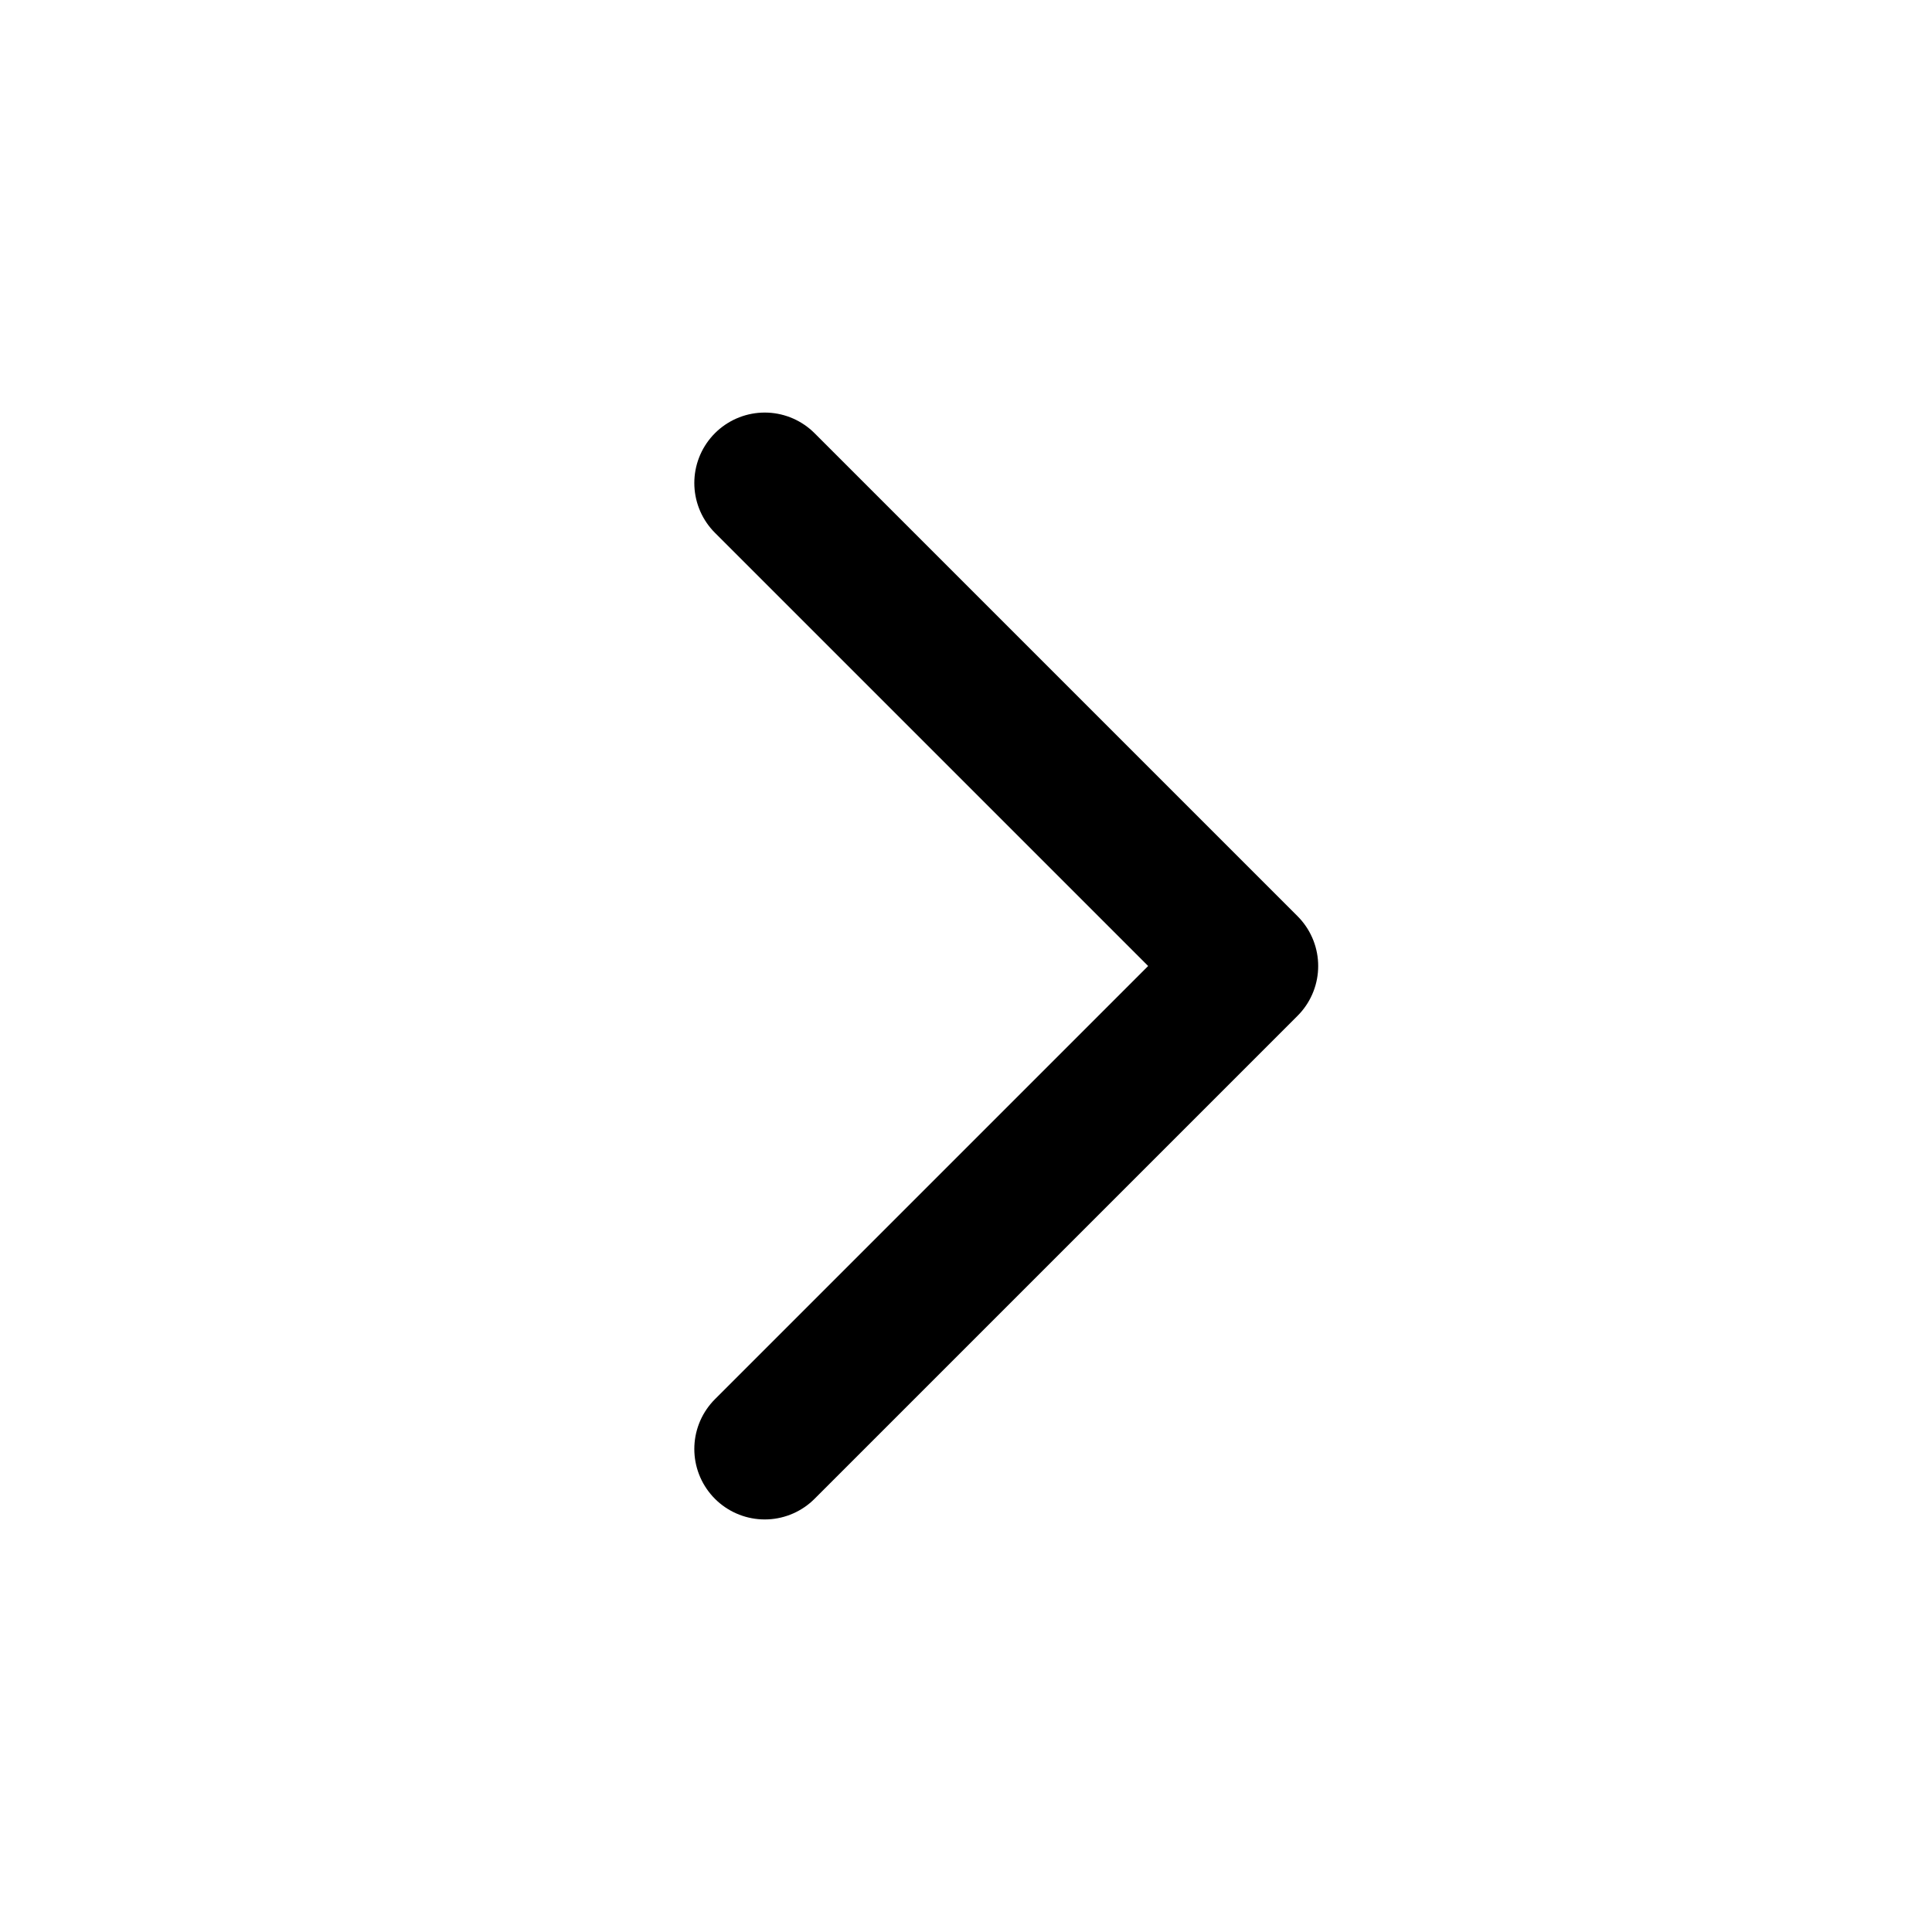
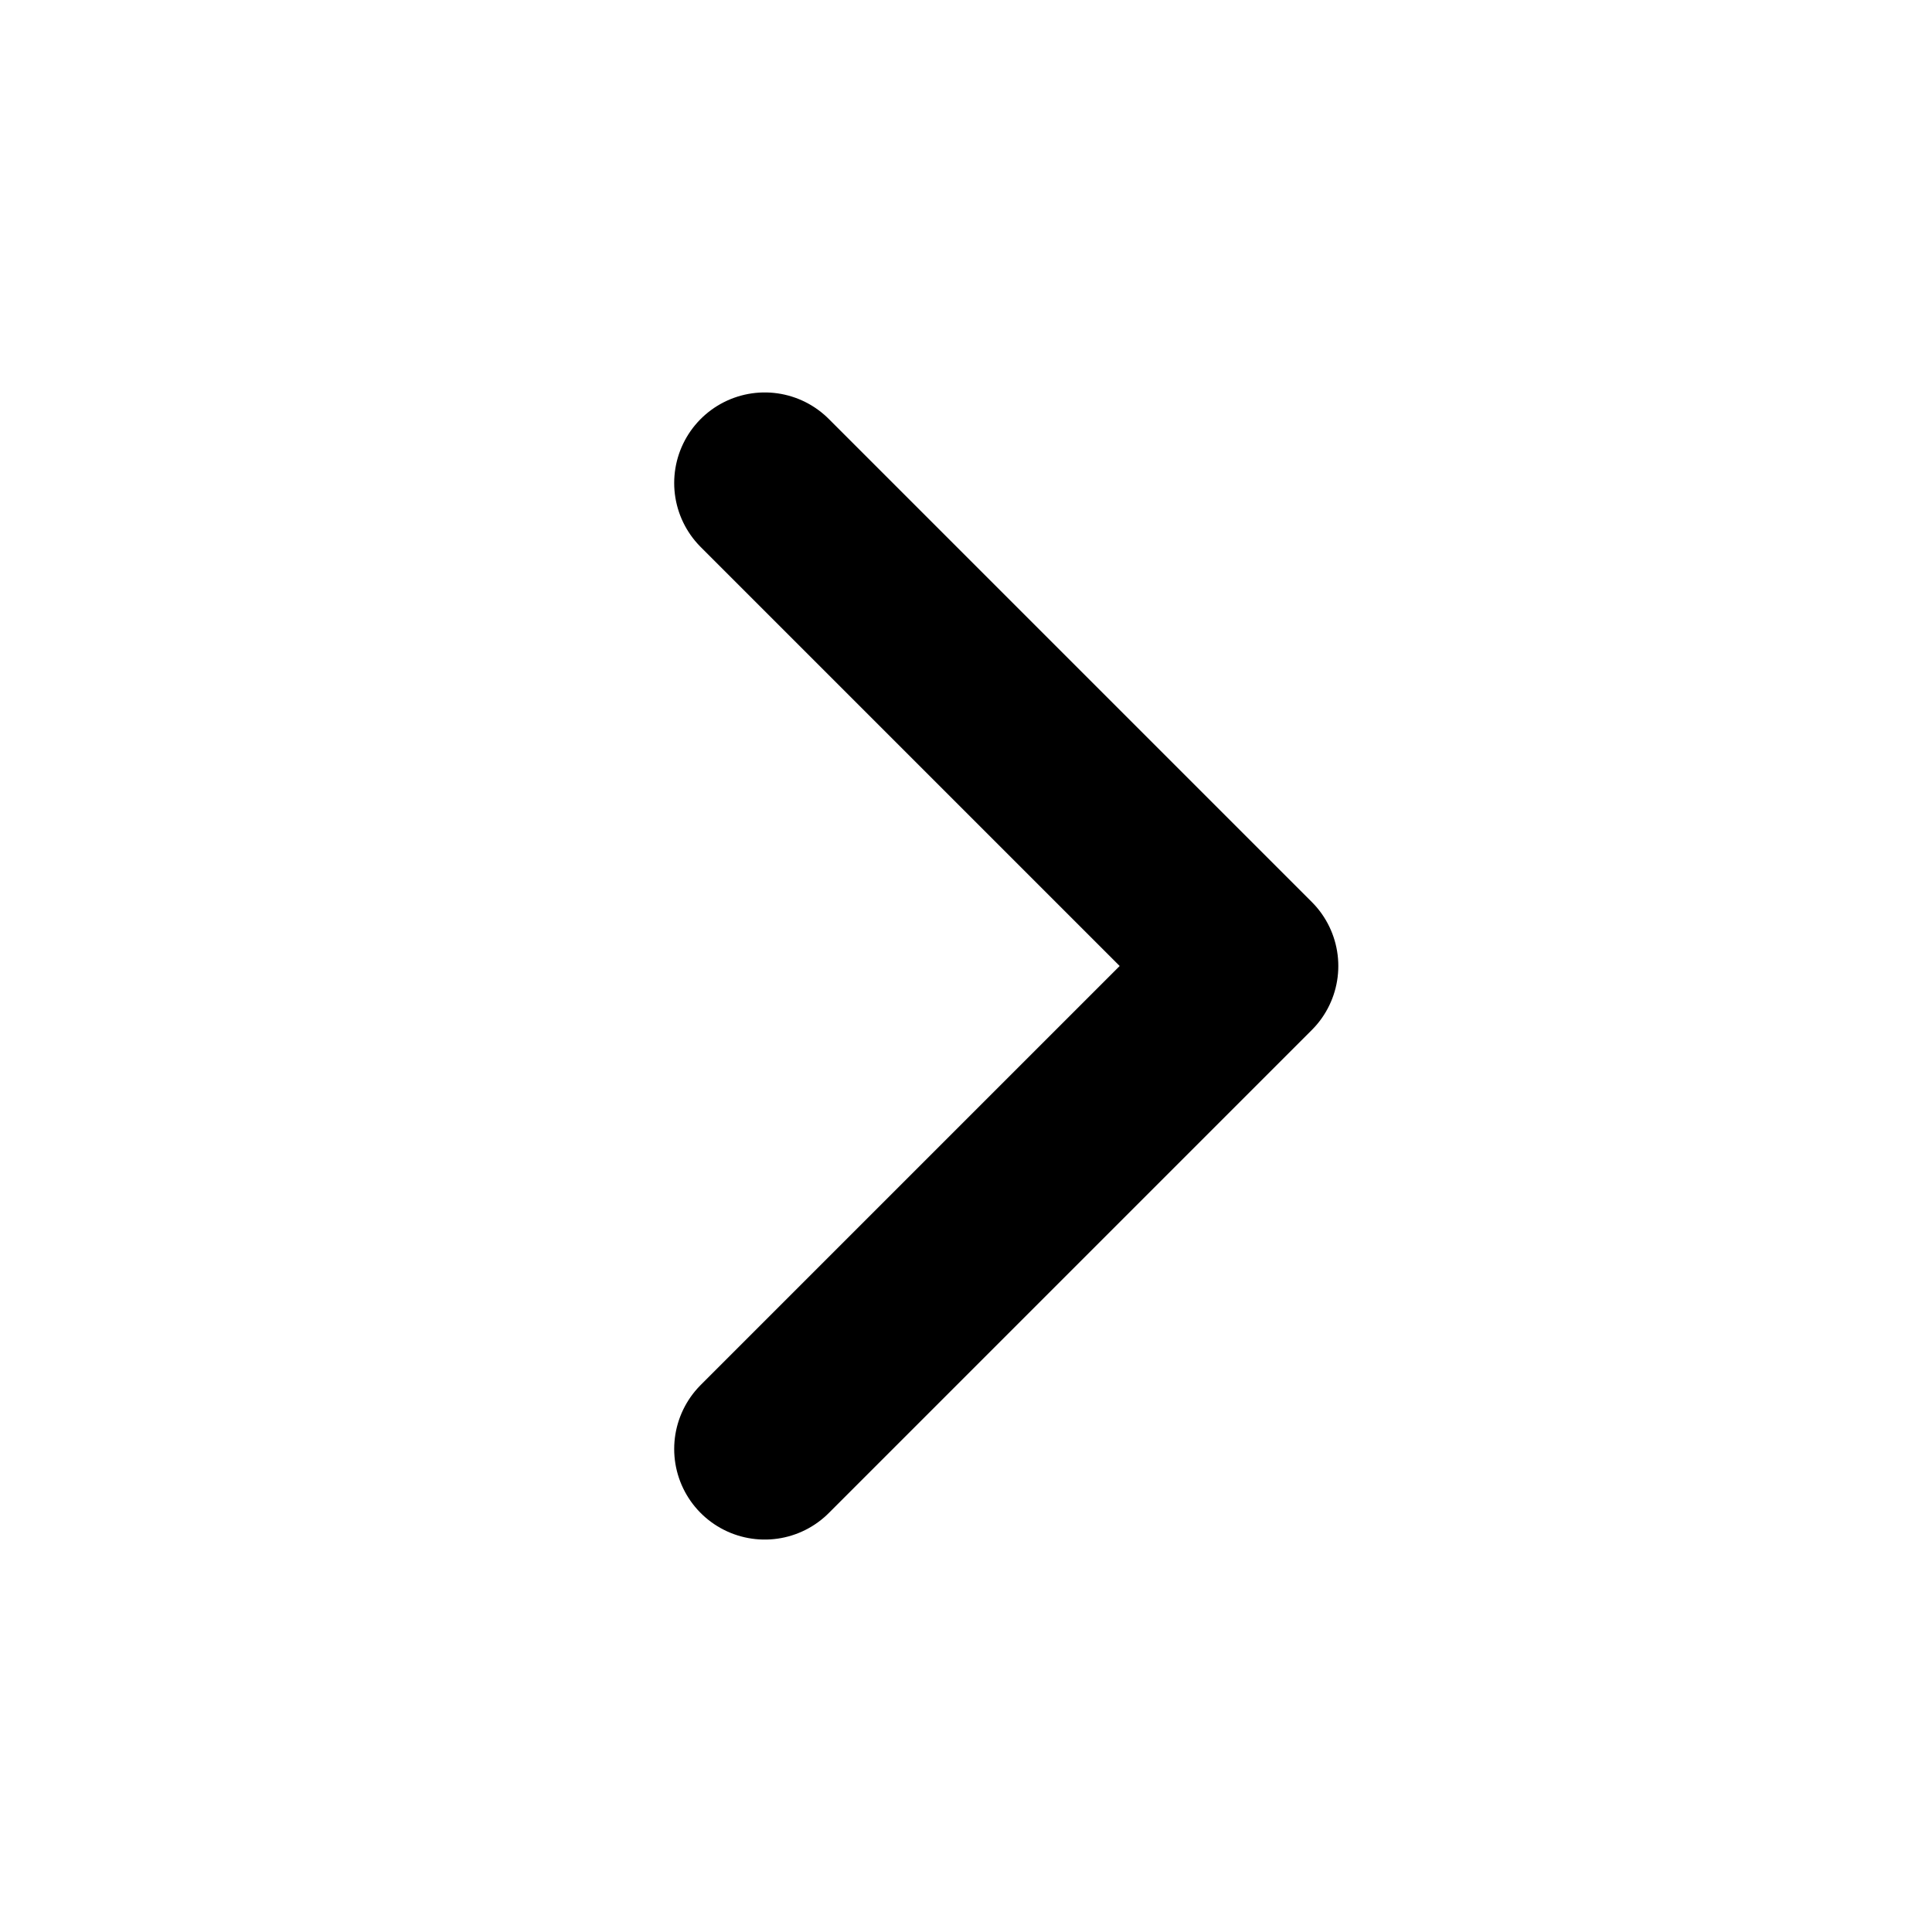
- <svg xmlns="http://www.w3.org/2000/svg" width="24" height="24" viewBox="0 0 24 24" fill="none" stroke="#000" stroke-width="1.75" stroke-linecap="round" stroke-linejoin="round">
+ <svg xmlns="http://www.w3.org/2000/svg" width="24" height="24" viewBox="0 0 24 24" fill="none" stroke="#000" stroke-width="2.25" stroke-linecap="round" stroke-linejoin="round">
  <path d="M9.5 6l6 6-6 6" />
</svg>
